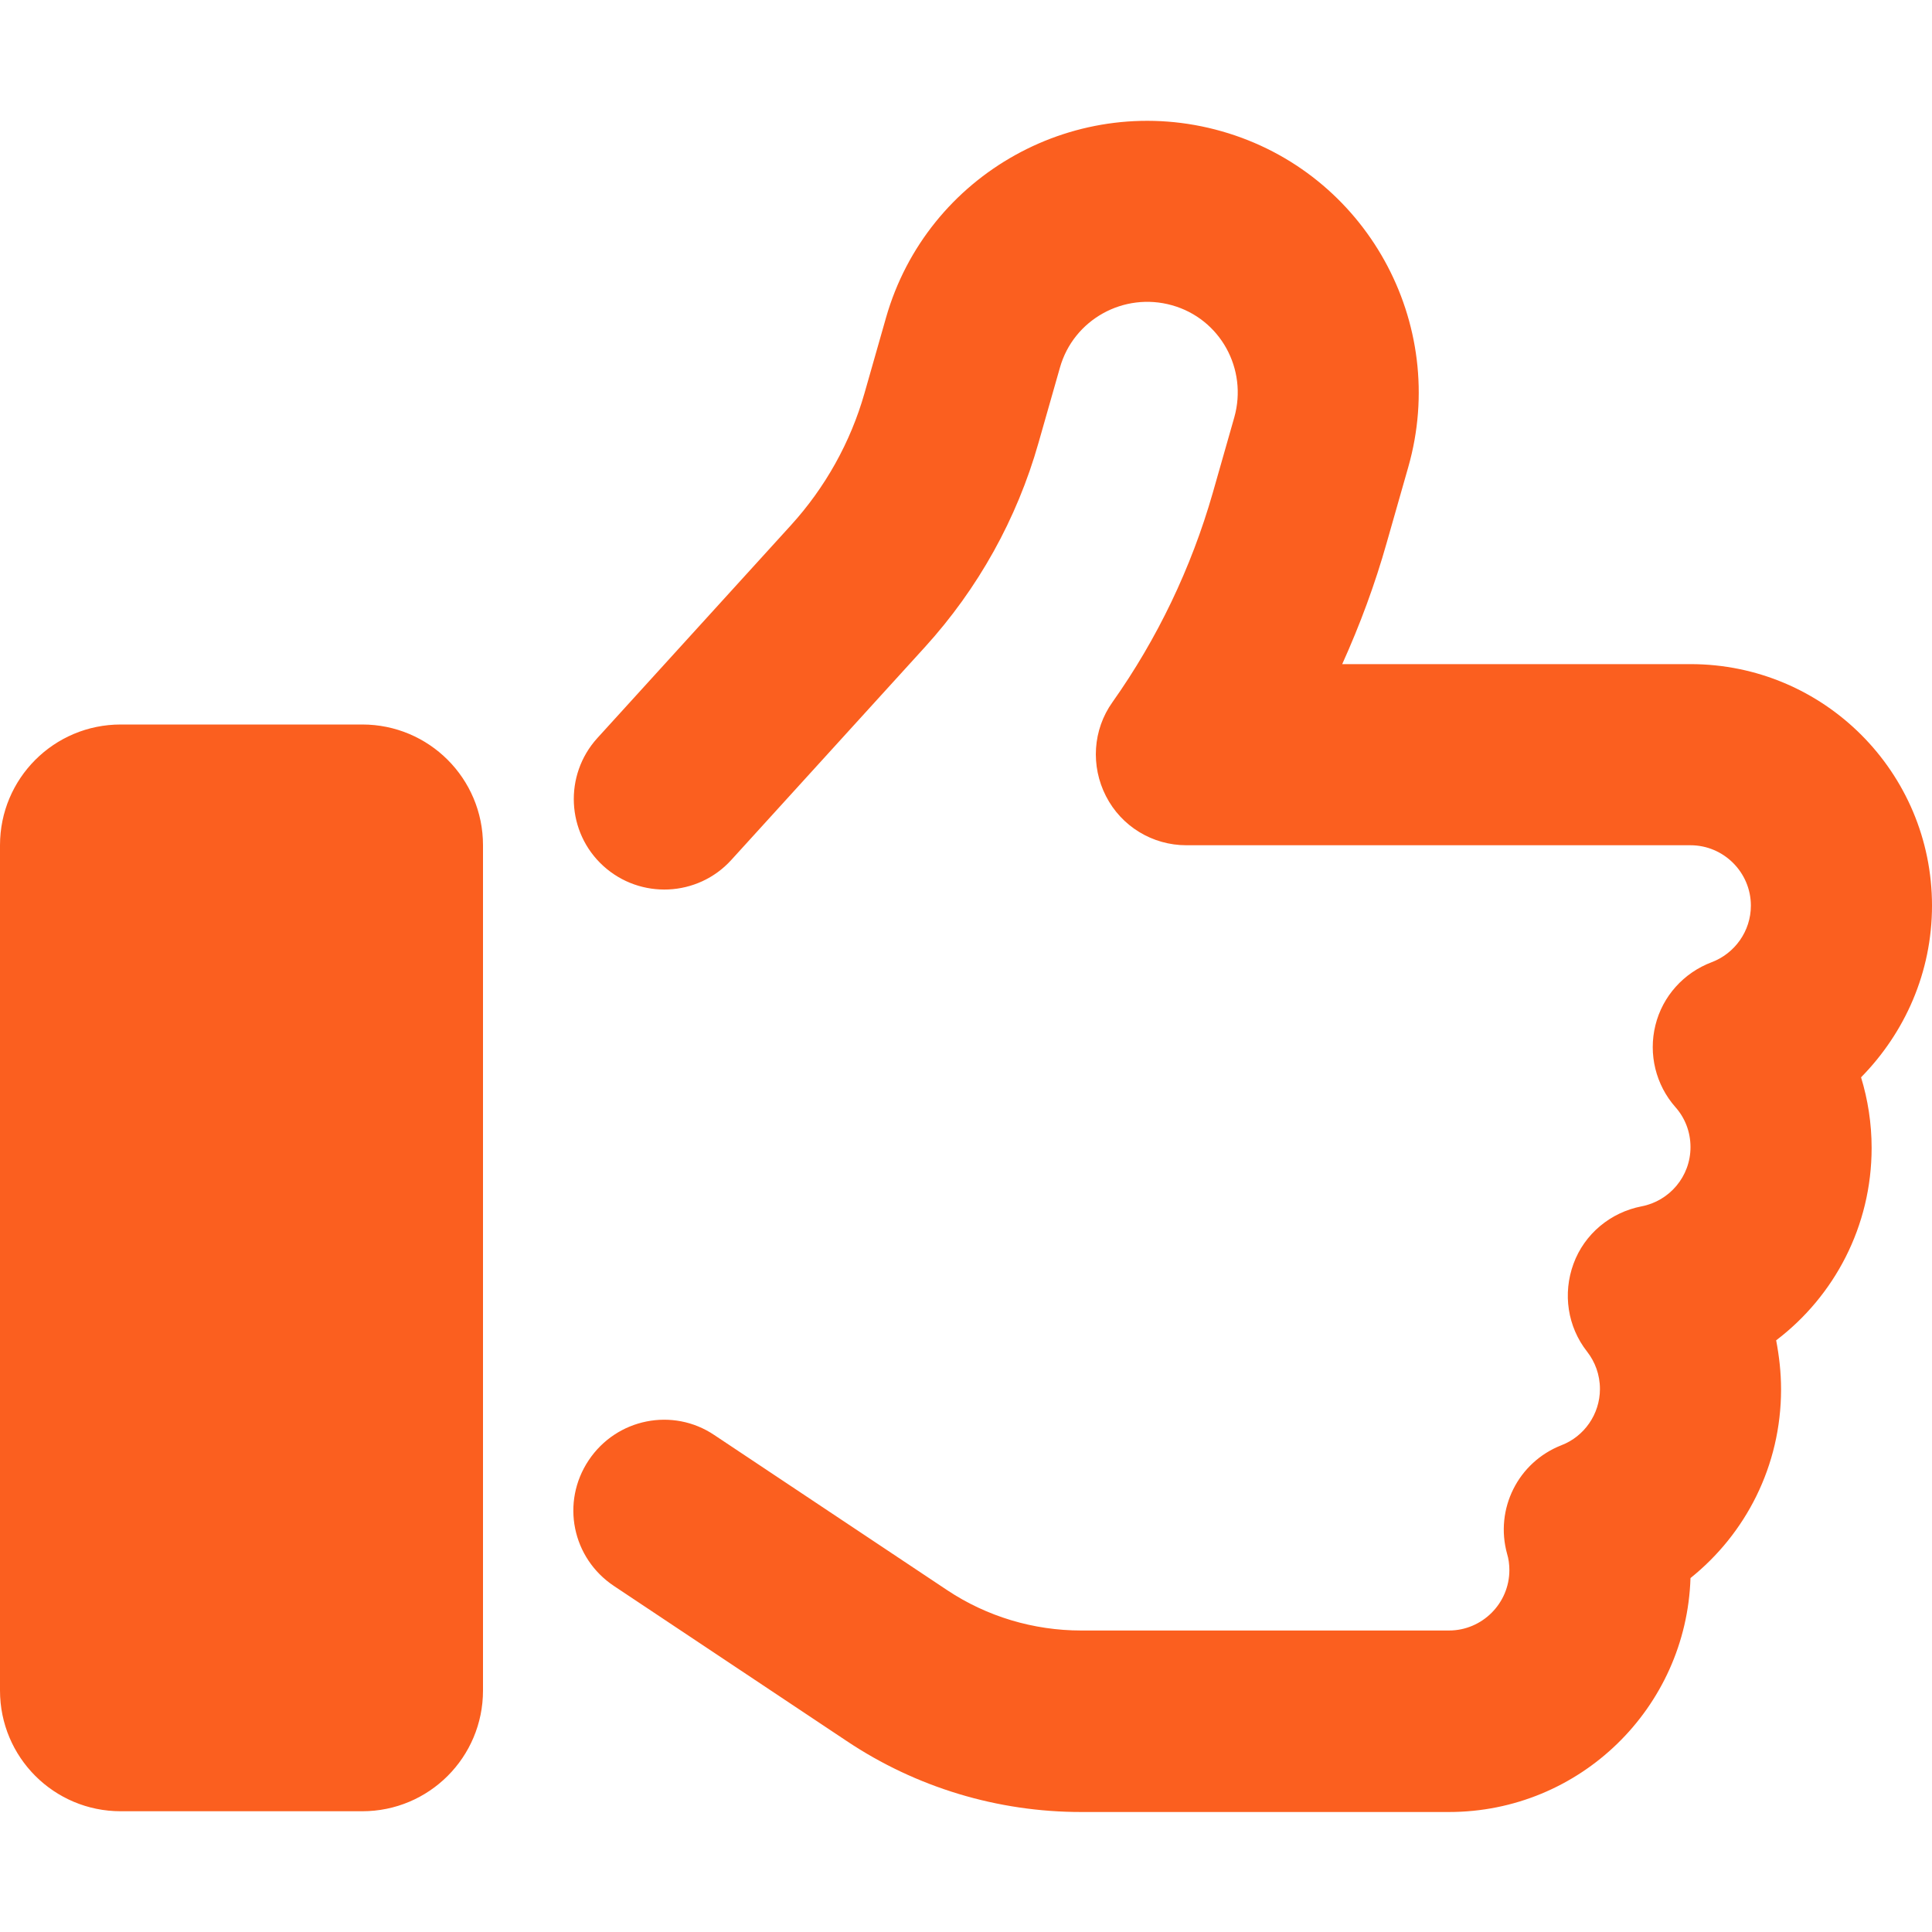
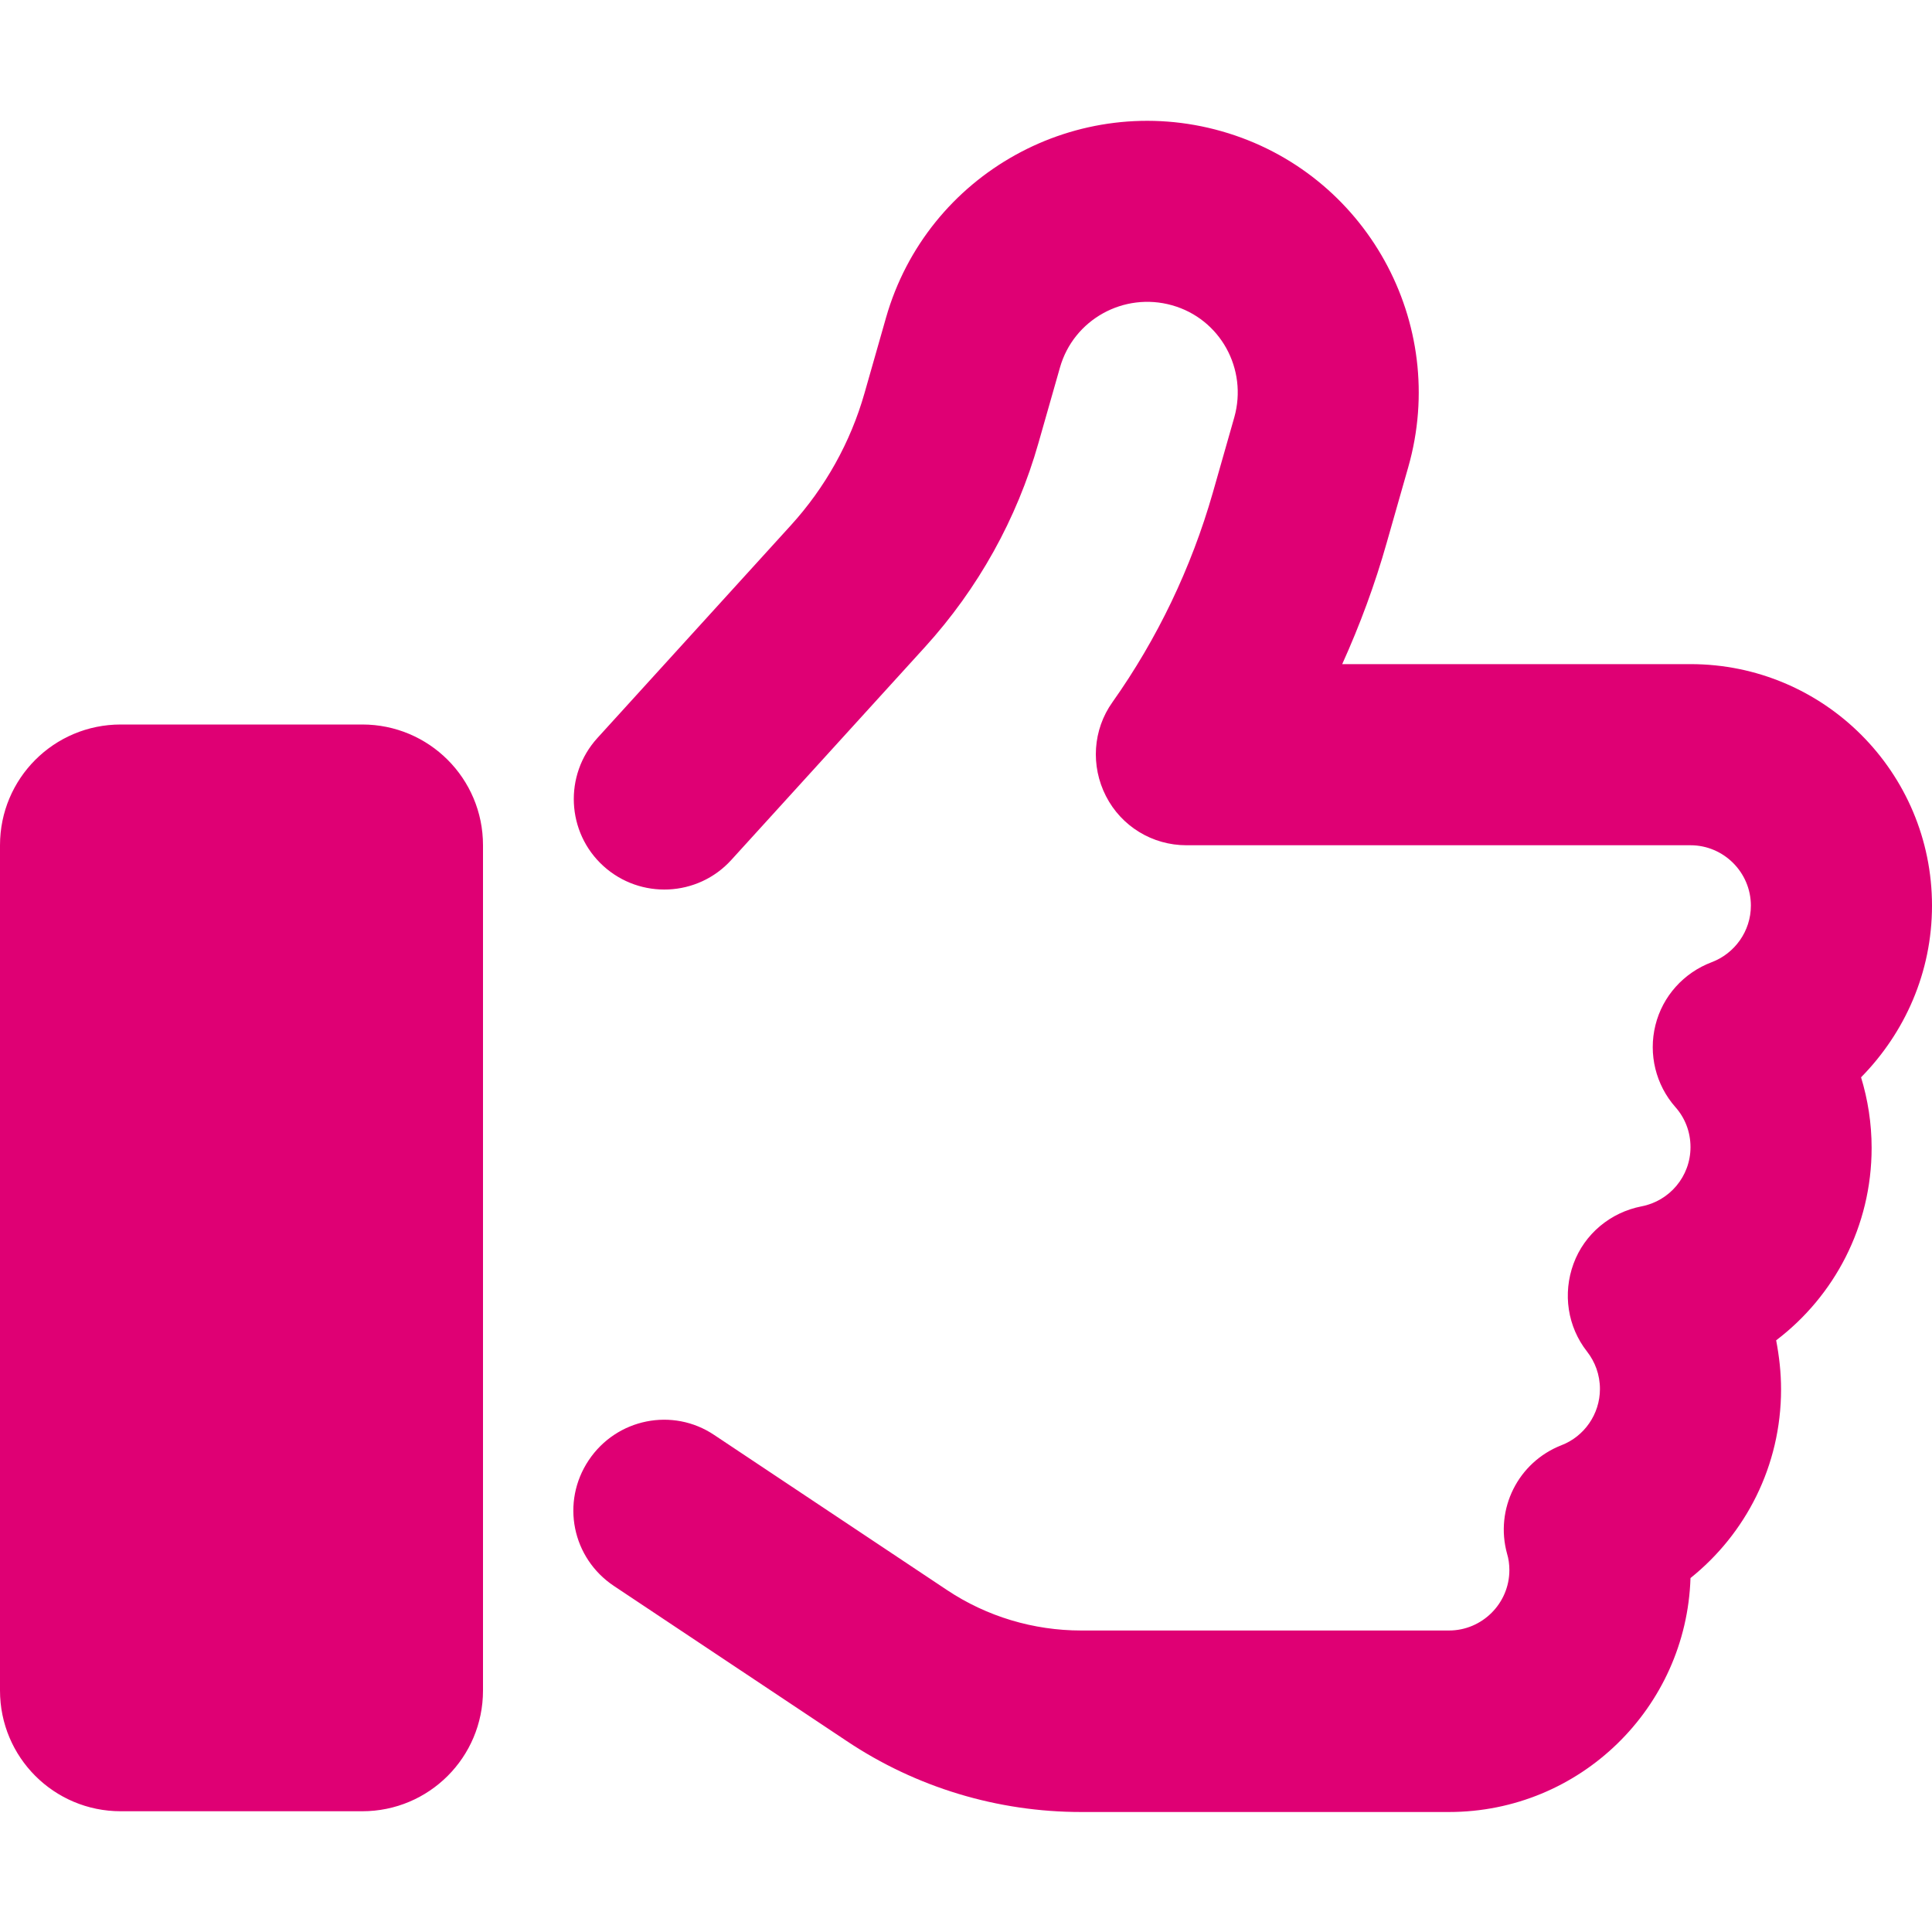
- <svg xmlns="http://www.w3.org/2000/svg" fill="#fb5f1f" viewBox="0 0 512 512">
+ <svg xmlns="http://www.w3.org/2000/svg" fill="#df0074" viewBox="0 0 512 512">
  <path d="M323.8 34.8c-38.2-10.9-78.1 11.2-89 49.4l-5.7 20c-3.7 13-10.4 25-19.5 35l-51.3 56.4c-8.9 9.8-8.2 25 1.6 33.9s25 8.2 33.9-1.6l51.3-56.4c14.1-15.5 24.4-34 30.1-54.1l5.7-20c3.6-12.7 16.9-20.1 29.7-16.5s20.1 16.9 16.5 29.7l-5.7 20c-5.7 19.9-14.7 38.7-26.6 55.5c-5.2 7.3-5.8 16.9-1.7 24.9s12.3 13 21.3 13L448 224c8.8 0 16 7.2 16 16c0 6.8-4.3 12.7-10.4 15c-7.4 2.8-13 9-14.9 16.7s.1 15.8 5.3 21.7c2.5 2.8 4 6.5 4 10.6c0 7.8-5.6 14.3-13 15.7c-8.2 1.6-15.1 7.3-18 15.2s-1.6 16.7 3.6 23.3c2.1 2.7 3.4 6.1 3.4 9.9c0 6.7-4.2 12.6-10.2 14.9c-11.5 4.5-17.7 16.9-14.4 28.8c.4 1.3 .6 2.8 .6 4.3c0 8.8-7.2 16-16 16H286.5c-12.6 0-25-3.7-35.5-10.7l-61.7-41.1c-11-7.4-25.9-4.4-33.3 6.7s-4.4 25.9 6.7 33.3l61.7 41.1c18.4 12.3 40 18.8 62.1 18.8H384c34.7 0 62.9-27.6 64-62c14.6-11.7 24-29.7 24-50c0-4.5-.5-8.8-1.3-13c15.4-11.7 25.3-30.2 25.3-51c0-6.5-1-12.8-2.8-18.7C504.8 273.7 512 257.7 512 240c0-35.3-28.6-64-64-64l-92.3 0c4.7-10.4 8.7-21.2 11.8-32.2l5.7-20c10.9-38.2-11.2-78.1-49.4-89zM32 192c-17.7 0-32 14.3-32 32V448c0 17.7 14.3 32 32 32H96c17.7 0 32-14.3 32-32V224c0-17.7-14.3-32-32-32H32z" />
</svg>
